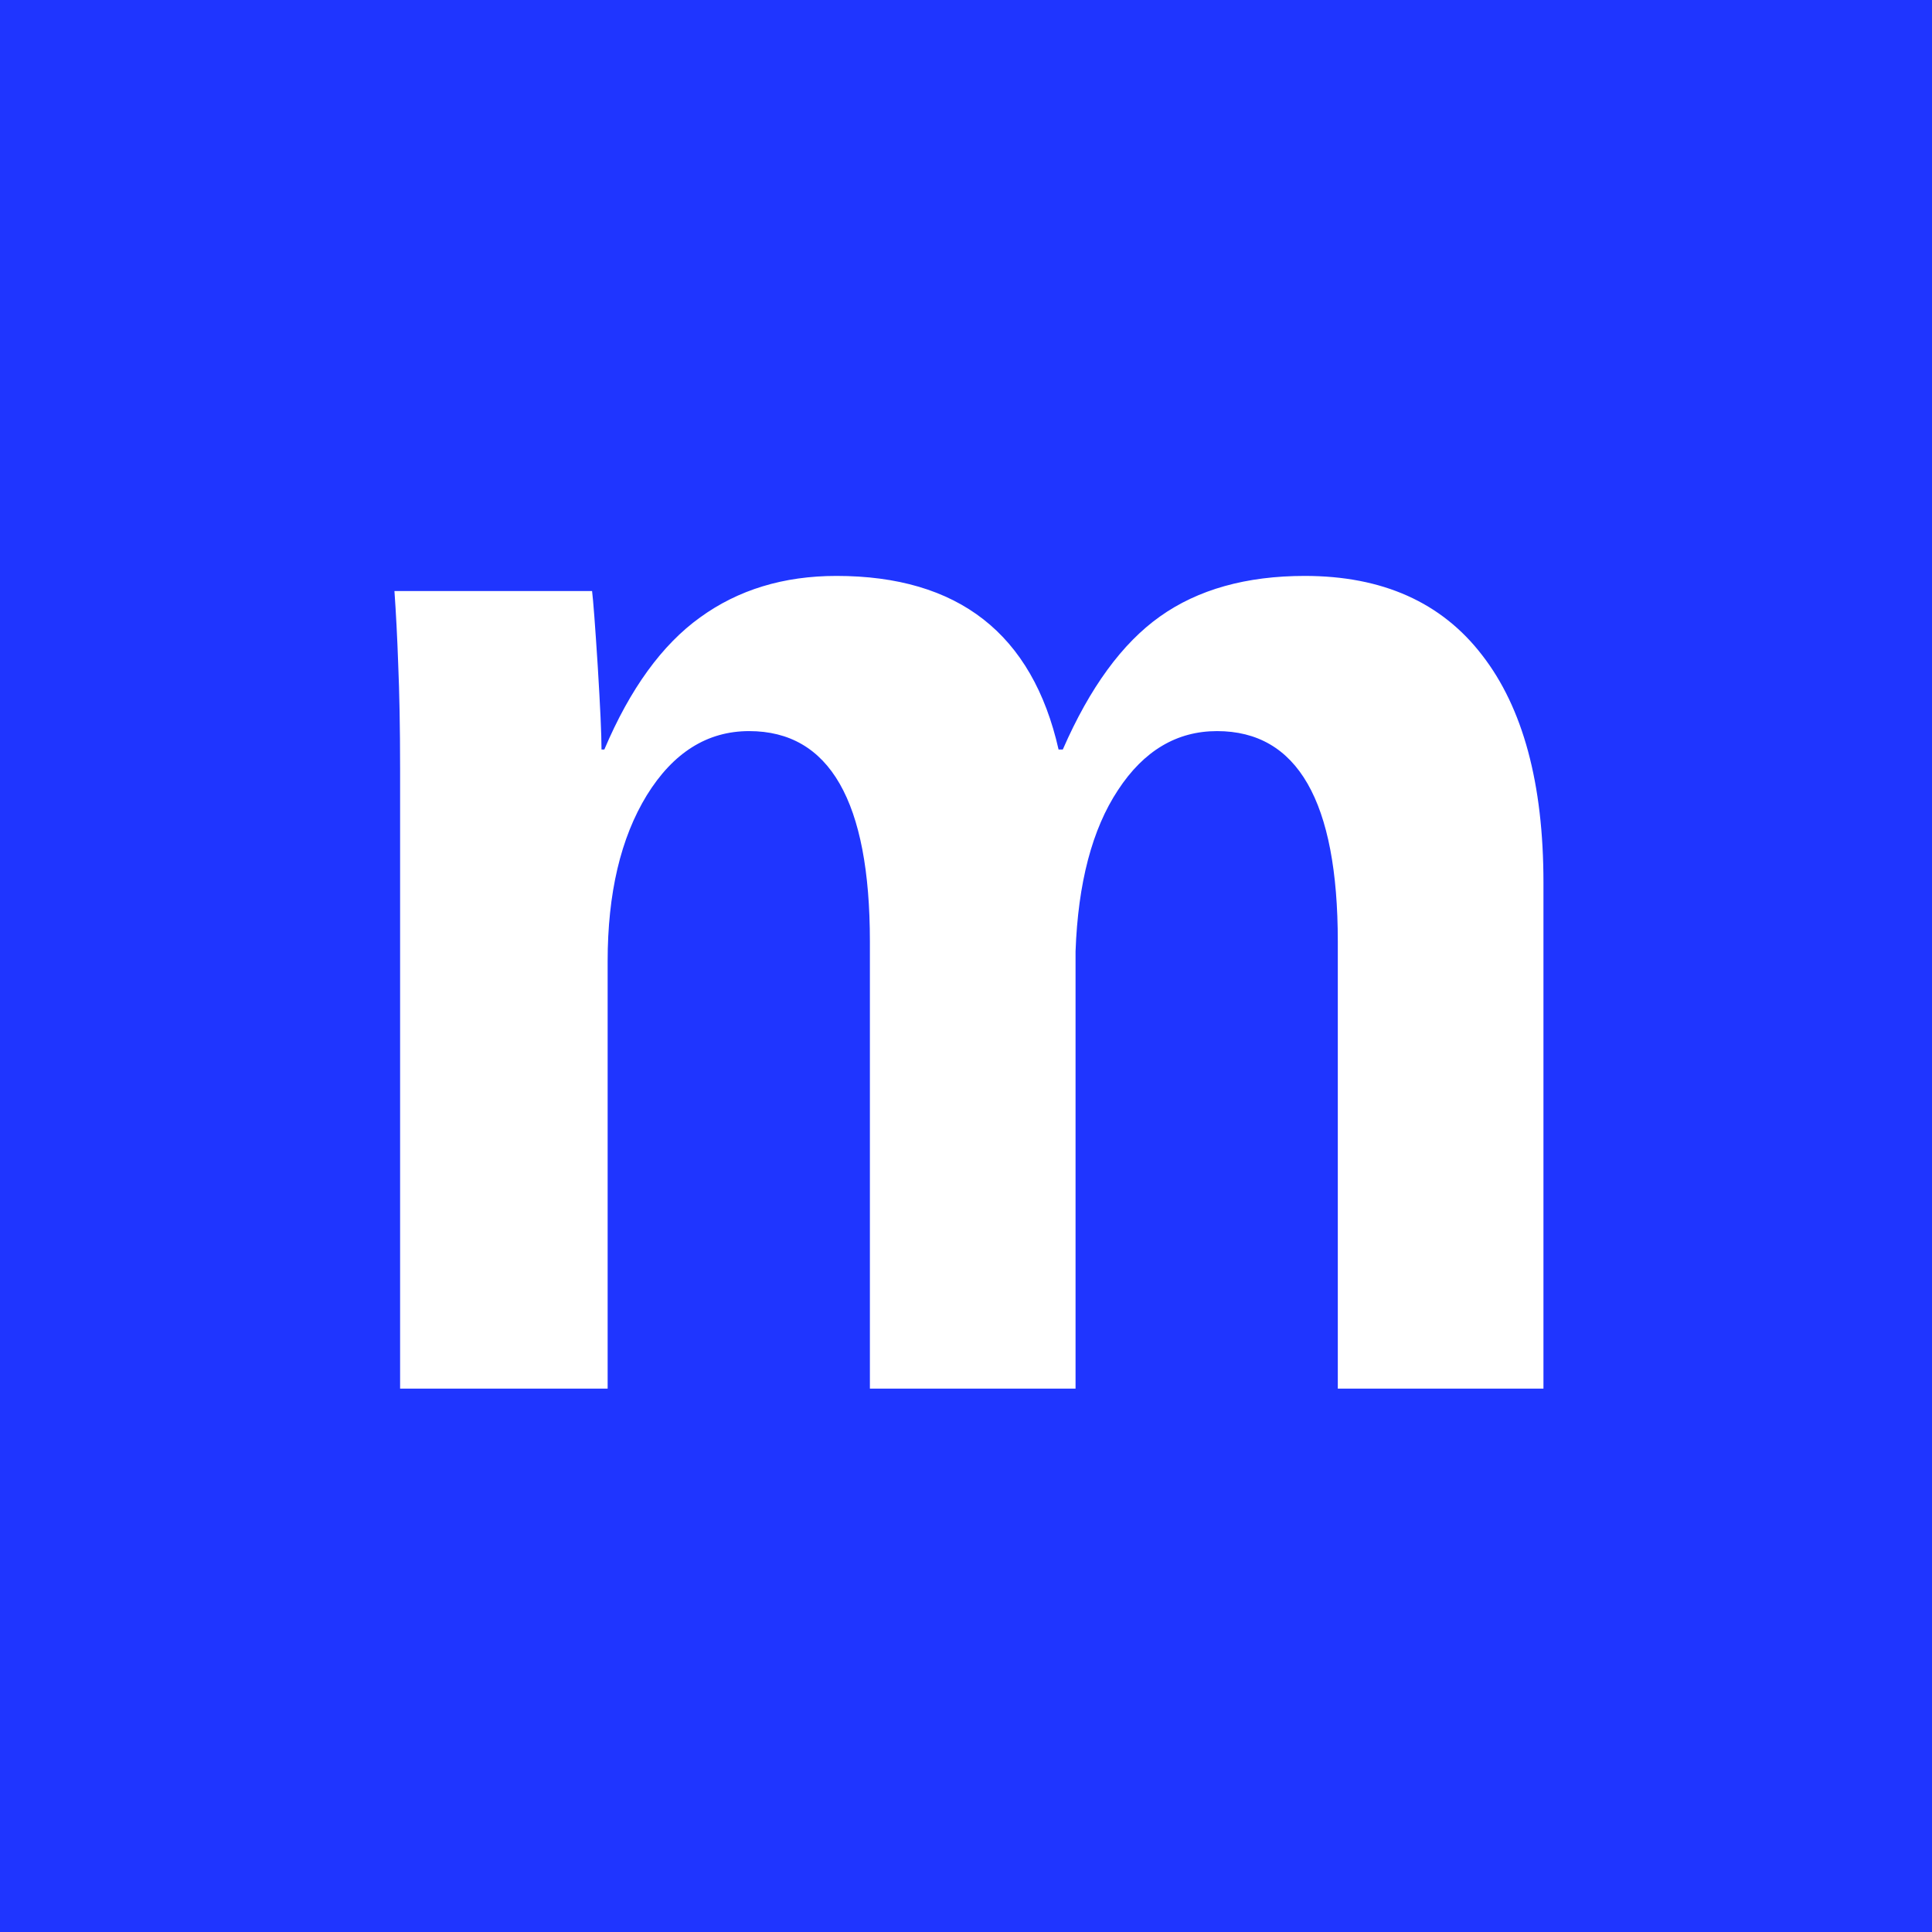
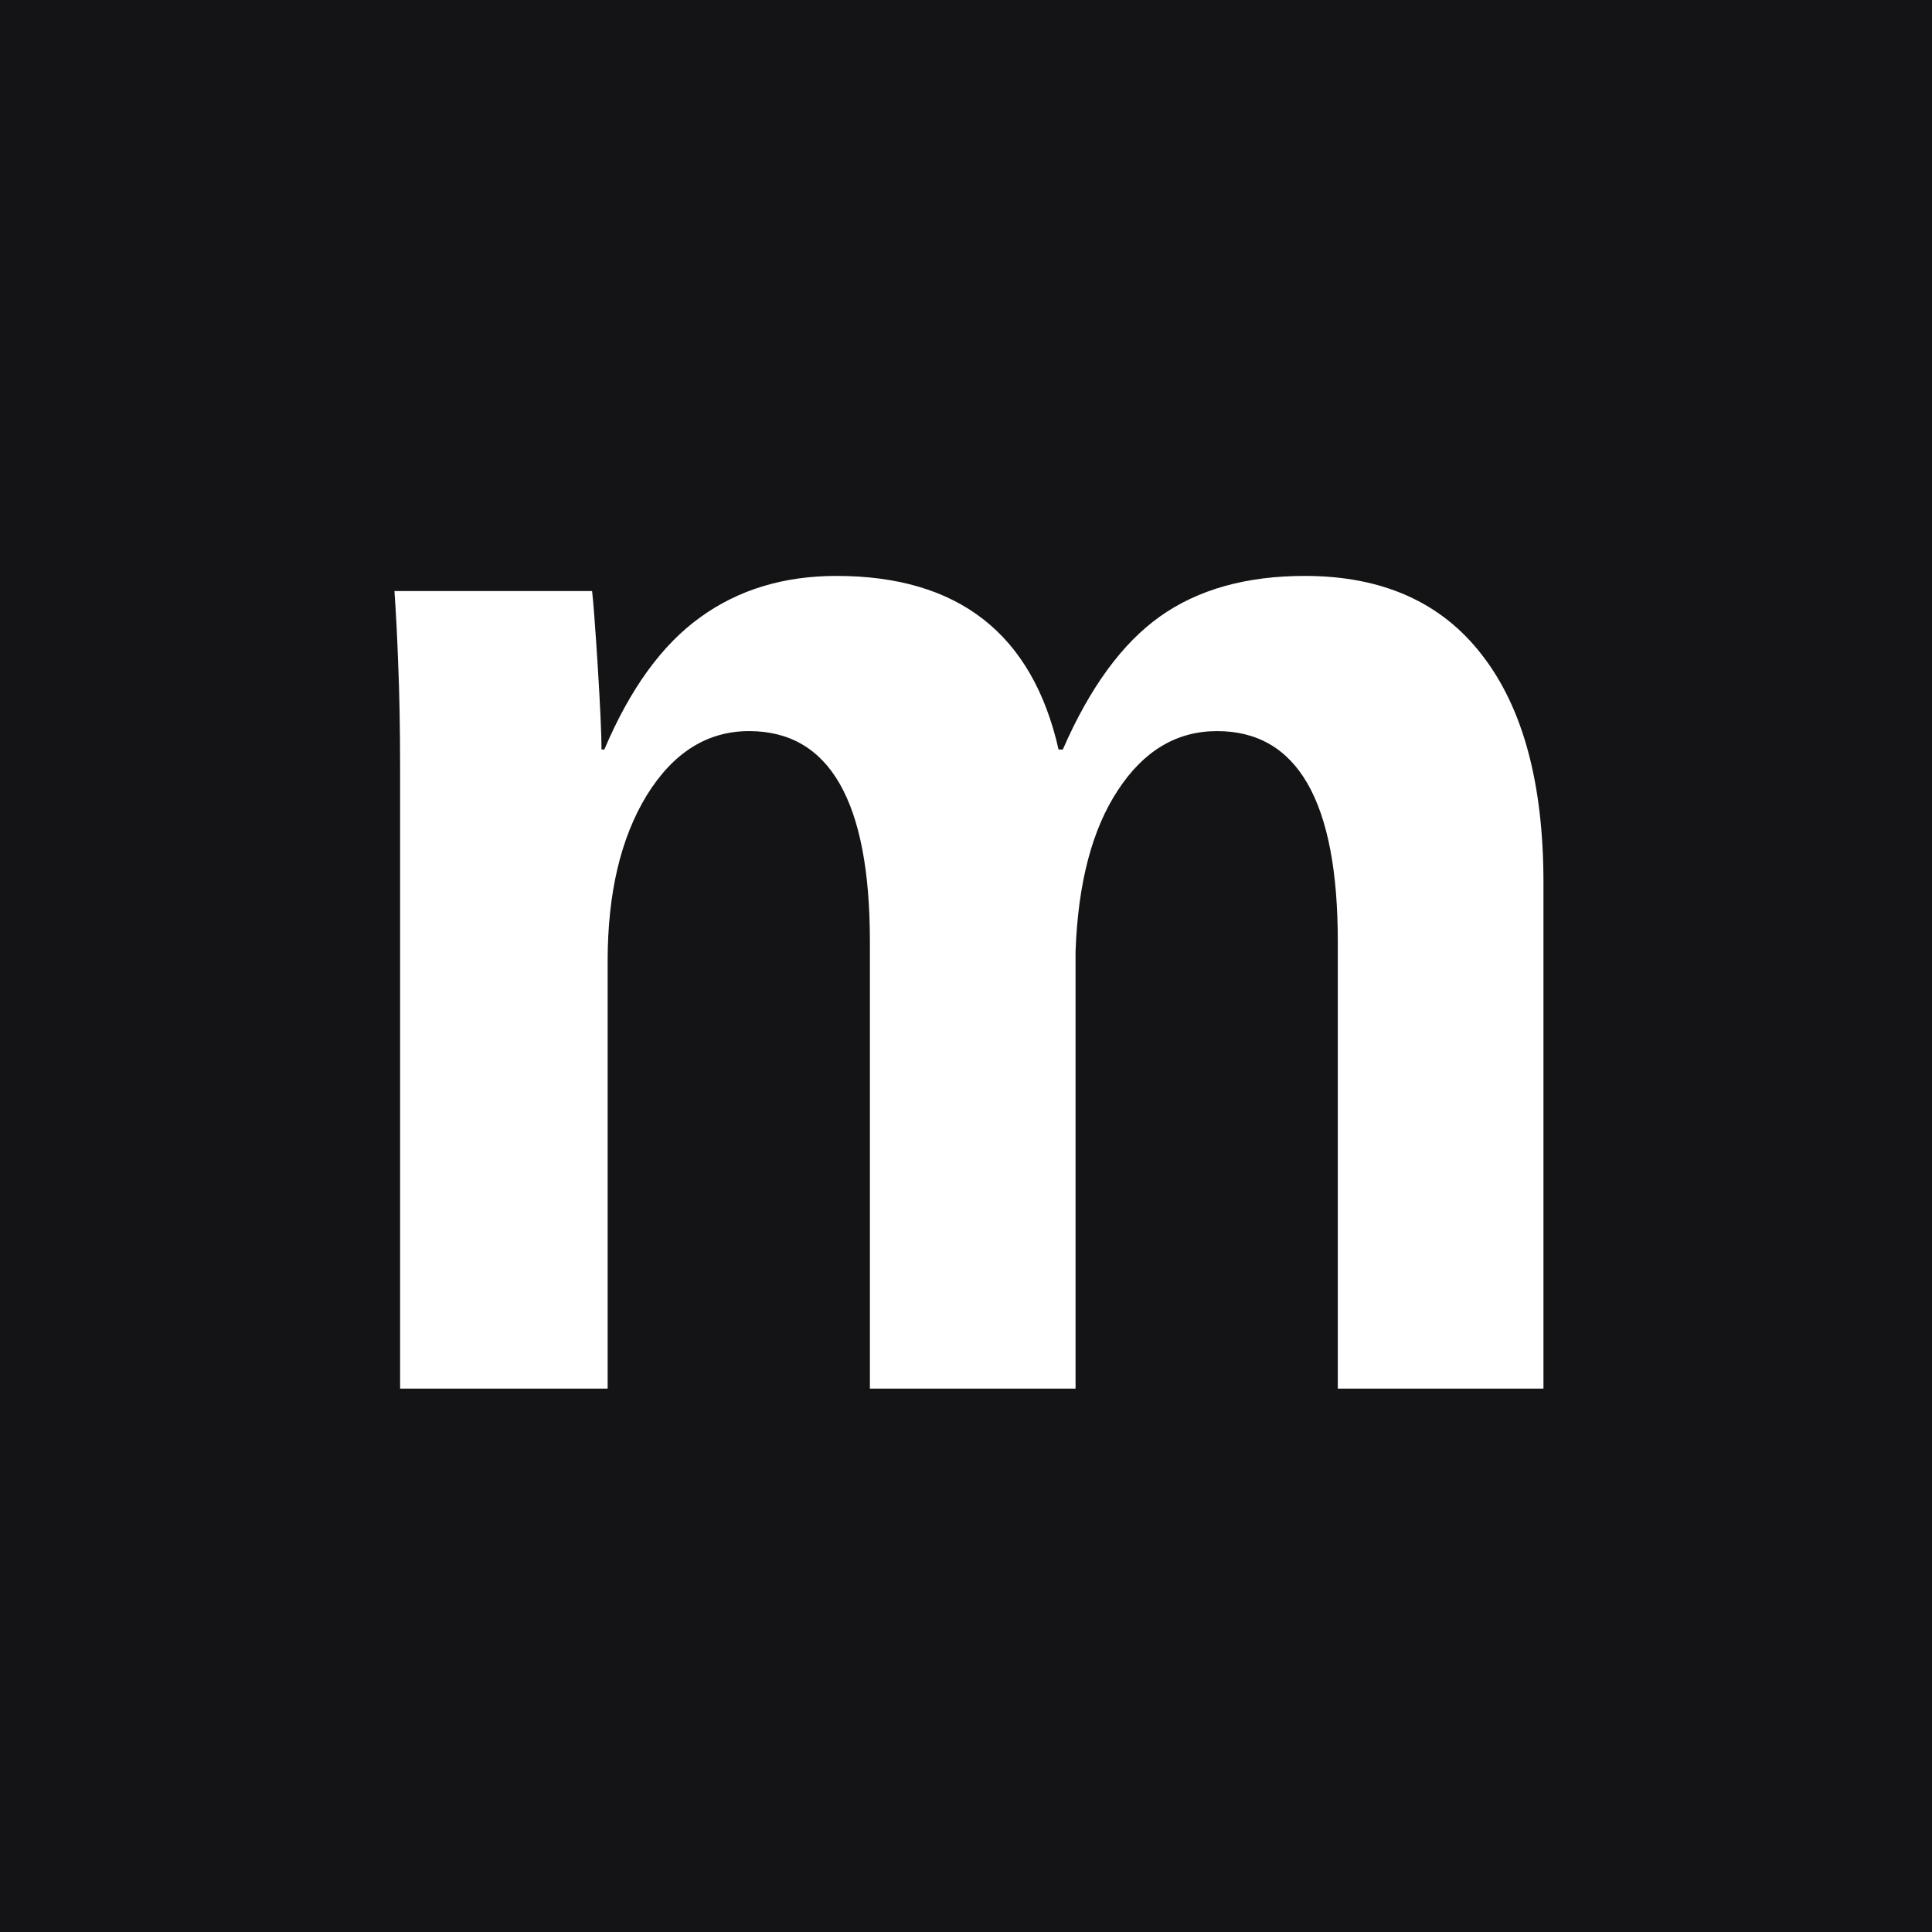
<svg xmlns="http://www.w3.org/2000/svg" viewBox="0 0 64 64">
-   <rect width="64" height="64" fill="#1F35FF" />
+   <rect width="64" height="64" fill="#141417" />
  <text x="32" y="46" font-family="Geologica, Arial Black, Arial, sans-serif" font-weight="900" font-size="50" text-anchor="middle" fill="#fff" letter-spacing="-3">m</text>
</svg>
